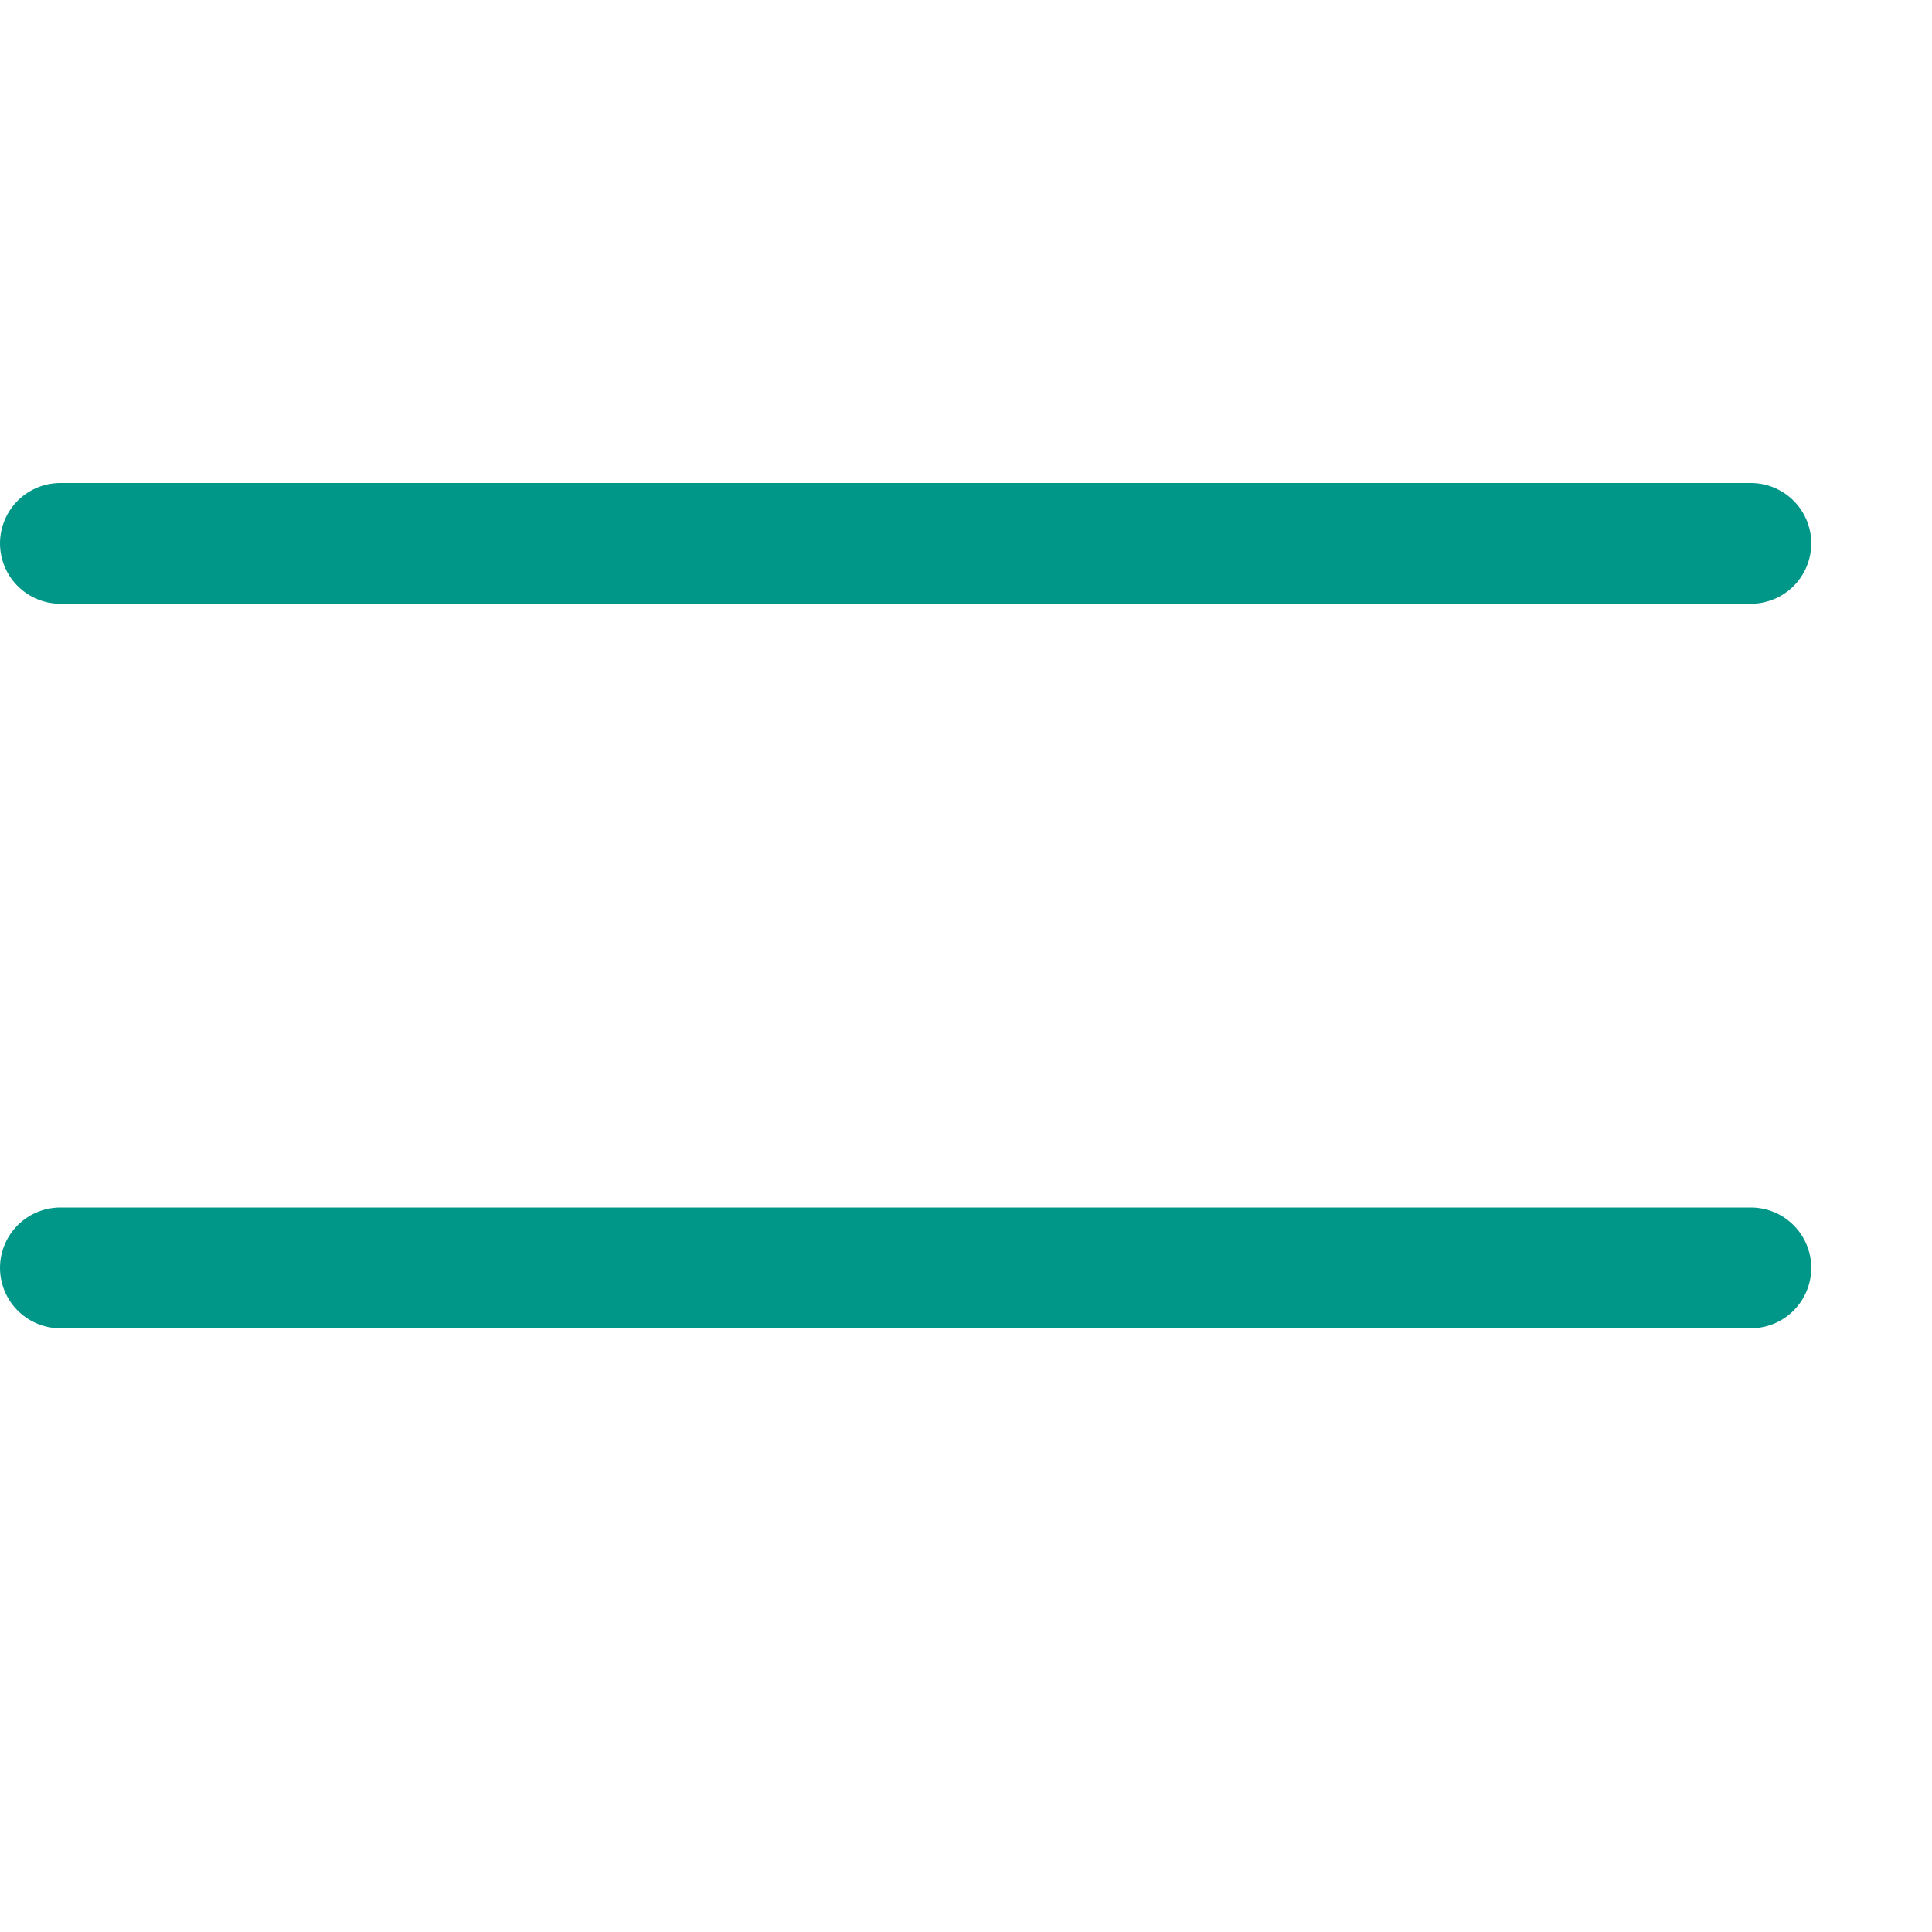
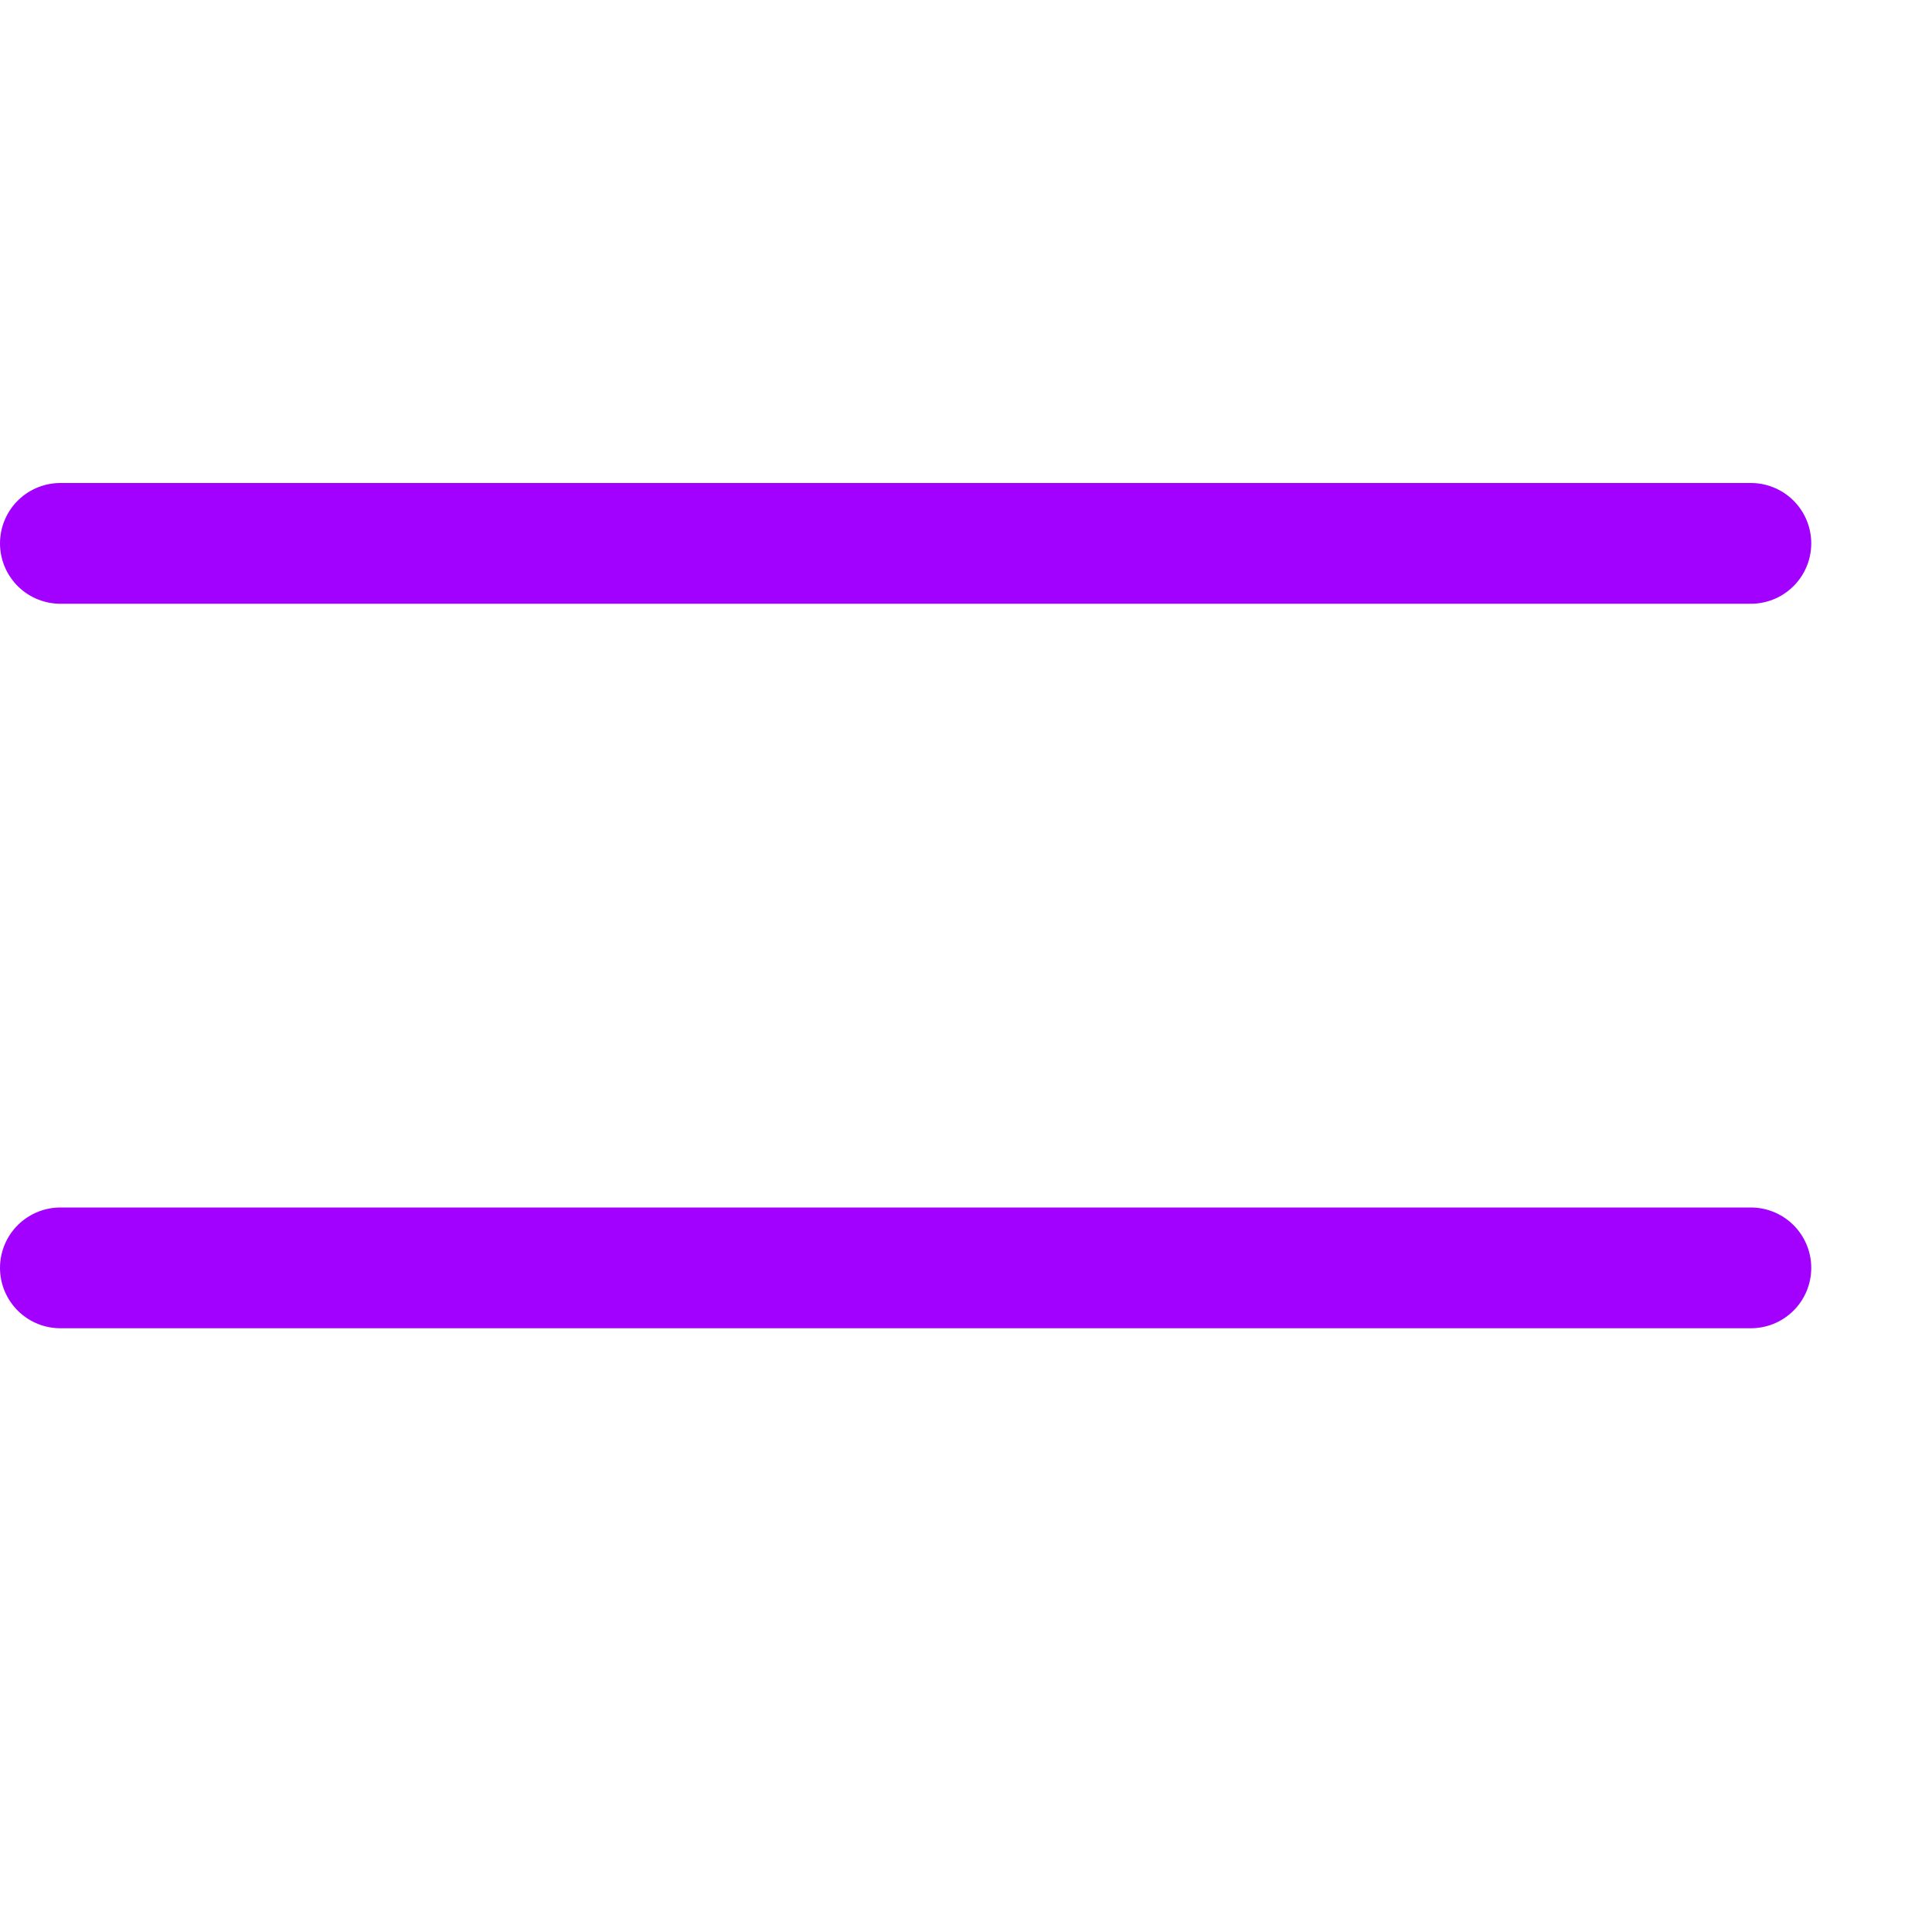
<svg xmlns="http://www.w3.org/2000/svg" width="16" height="16" viewBox="0 0 16 16">
-   <line x1="0.5" y1="4.5" x2="14.5" y2="4.5" style="fill:none;stroke:#009688;stroke-linecap:round;stroke-linejoin:round" />
-   <line x1="0.5" y1="10.5" x2="14.5" y2="10.5" style="fill:none;stroke:#009688;stroke-linecap:round;stroke-linejoin:round" />
+   <line x1="0.5" y1="4.5" x2="14.5" y2="4.5" style="fill:none;stroke:#A200FF;stroke-linecap:round;stroke-linejoin:round" />
+   <line x1="0.5" y1="10.5" x2="14.5" y2="10.5" style="fill:none;stroke:#A200FF;stroke-linecap:round;stroke-linejoin:round" />
</svg>
